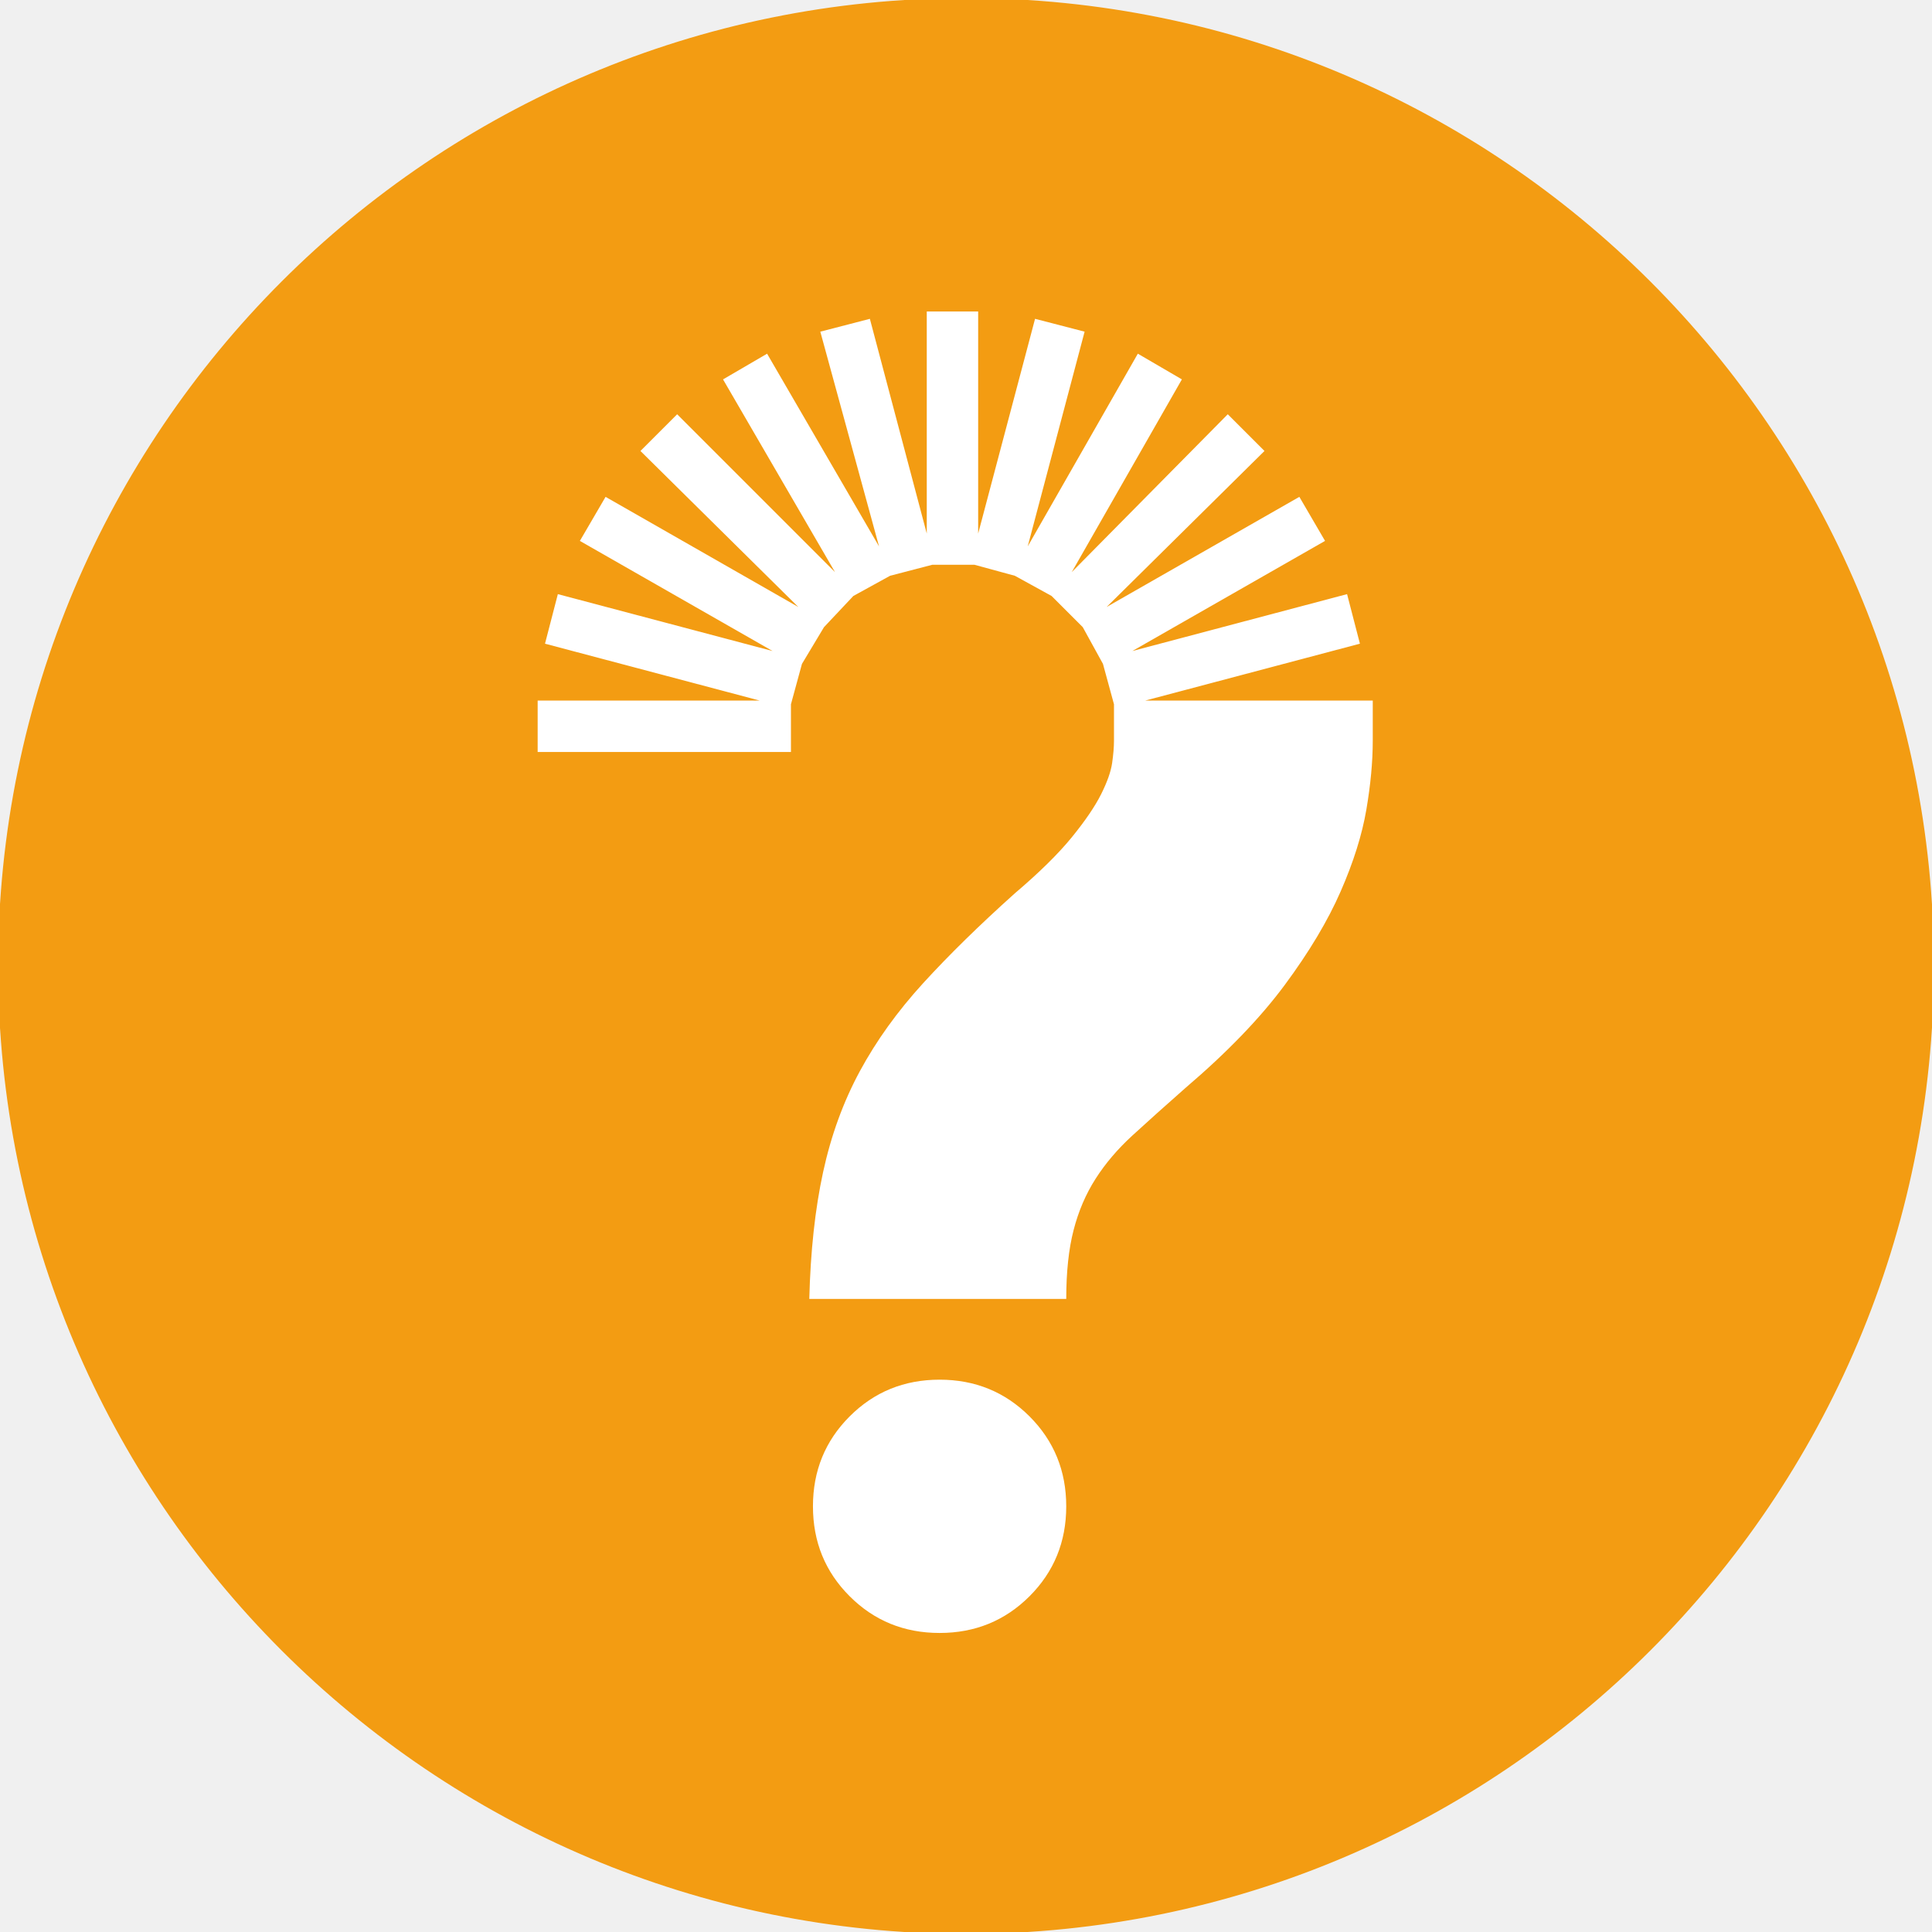
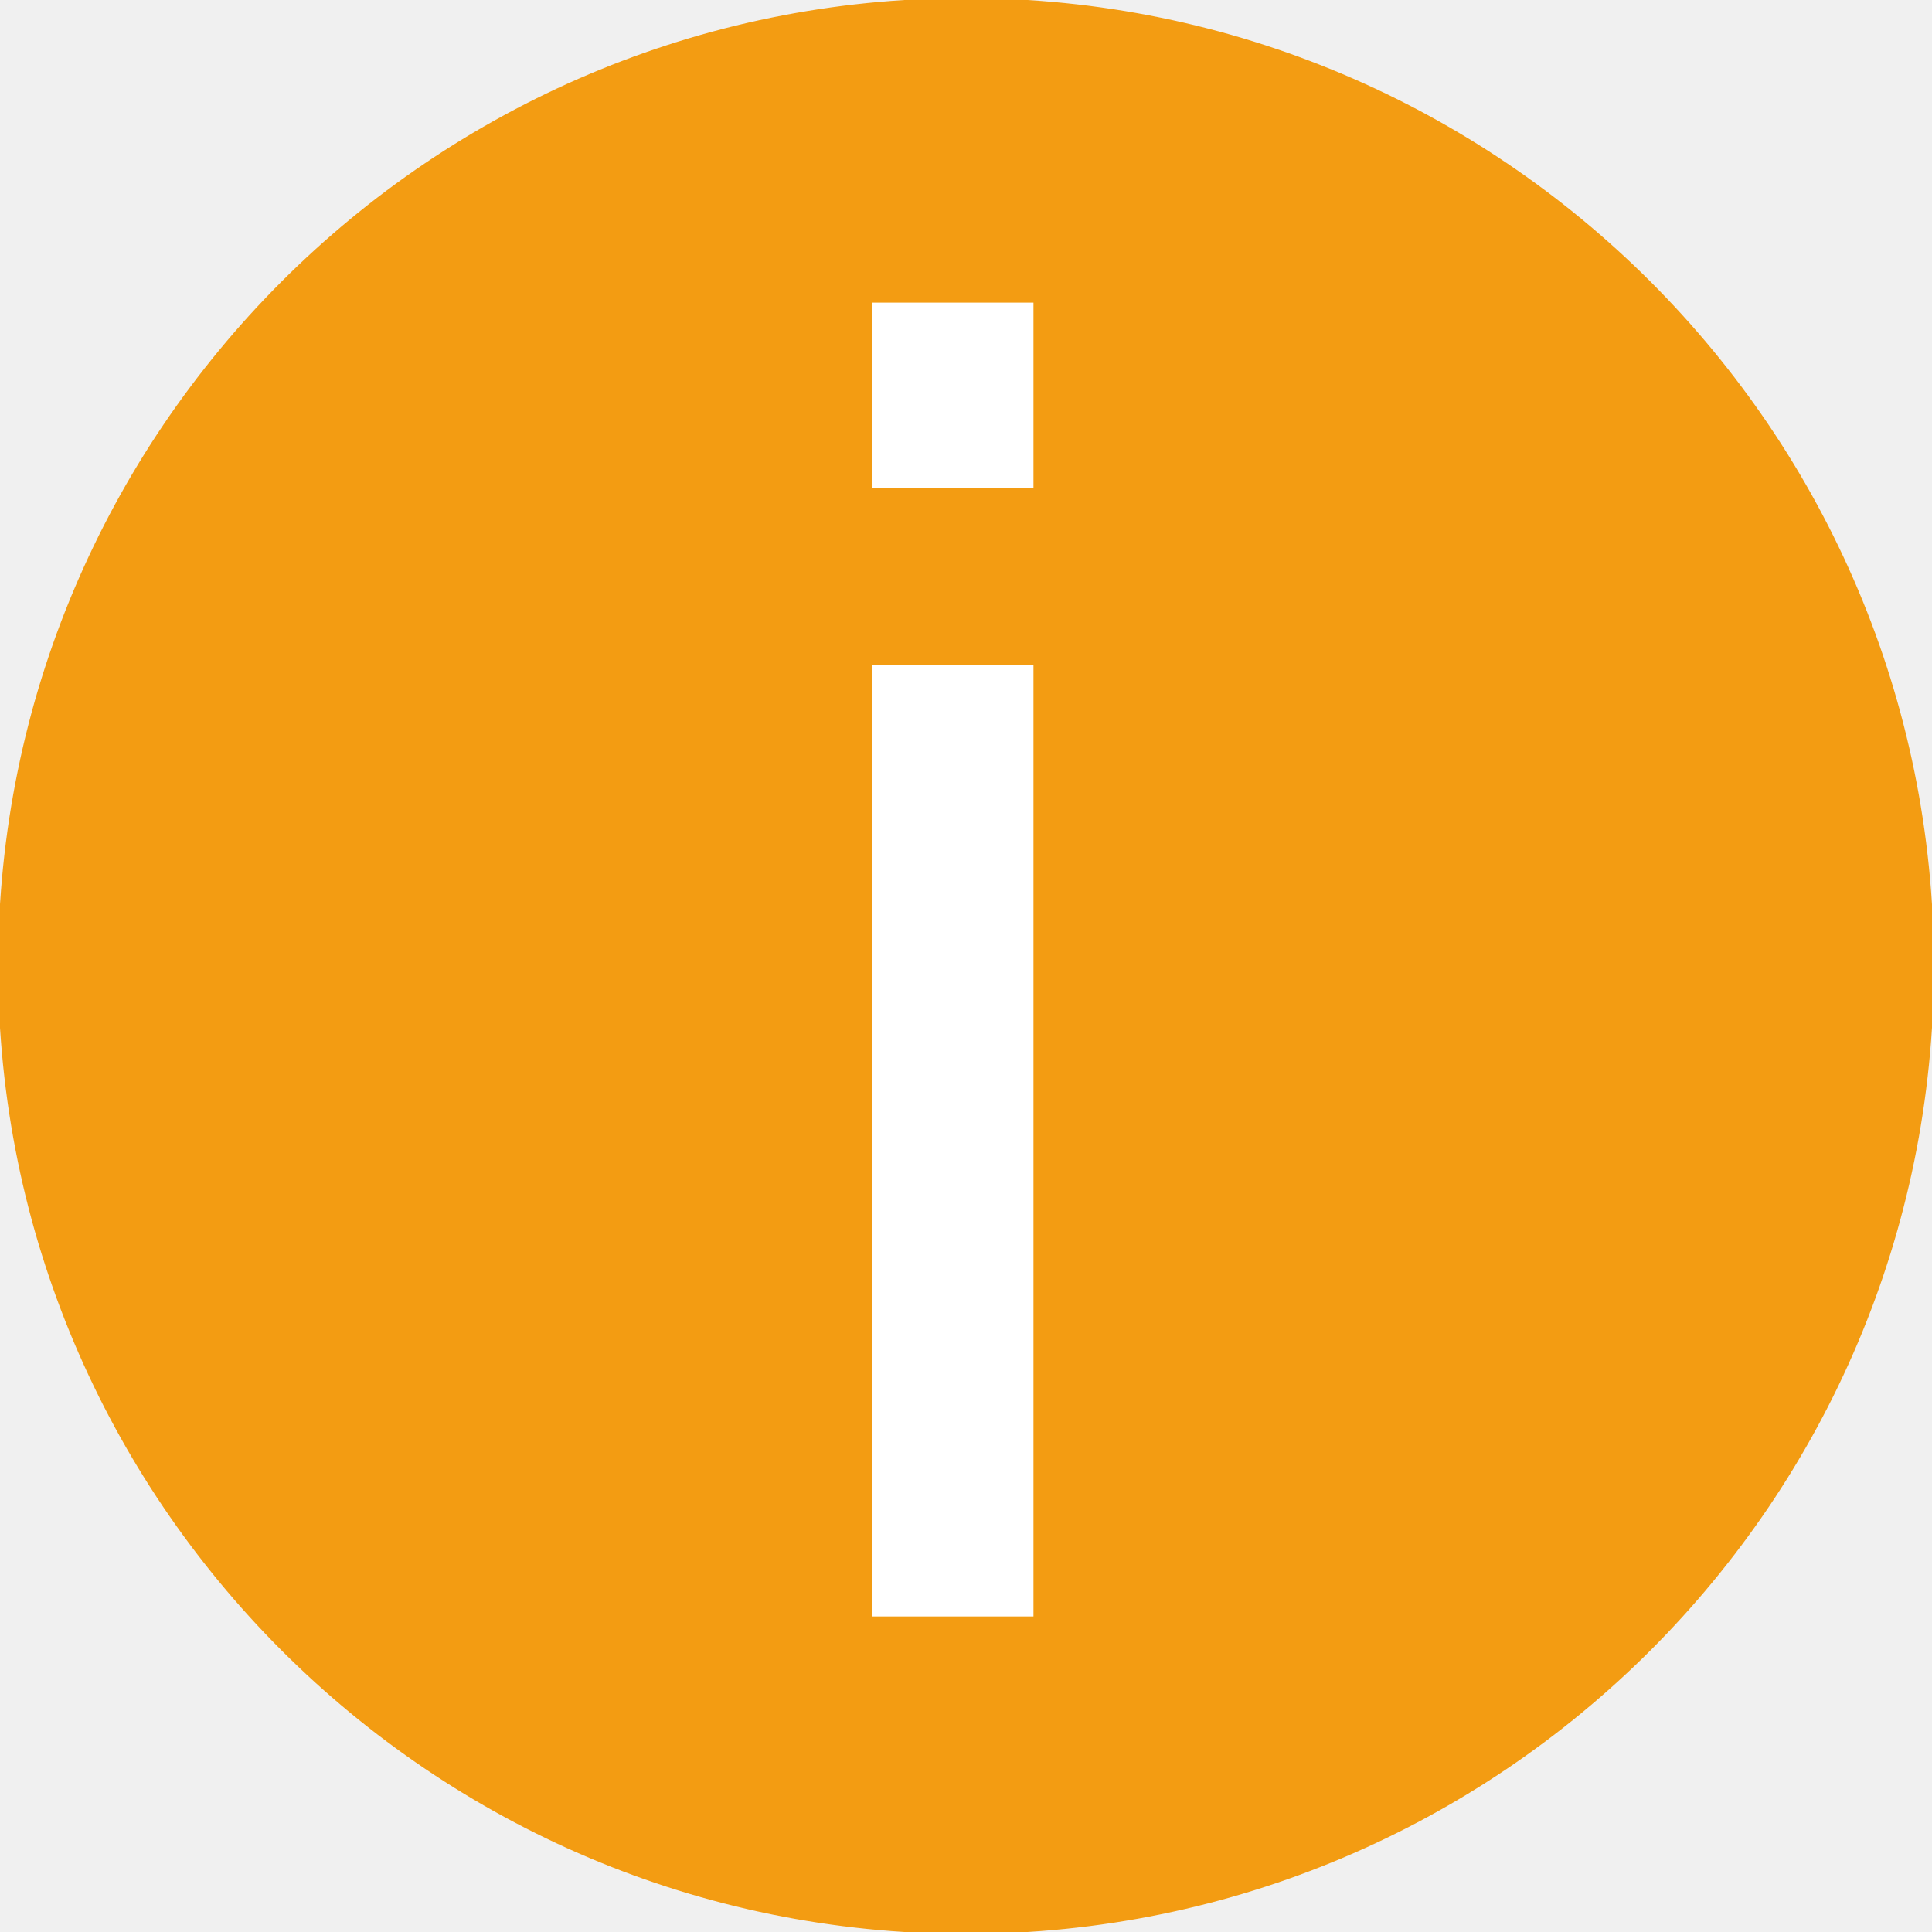
<svg xmlns="http://www.w3.org/2000/svg" version="1.1" id="Calque_1" x="0px" y="0px" width="500px" height="500px" viewBox="0 0 500 500" enable-background="new 0 0 500 500" xml:space="preserve">
-   <path fill="#F39C12" stroke="#F39C12" stroke-miterlimit="10" d="M500,250.002C500,388.068,388.071,500,250,500S0,388.068,0,250.002  C0,111.927,111.929,0,250,0S500,111.927,500,250.002z" />
+   <path fill="#F39C12" stroke="#F39C12" stroke-miterlimit="10" d="M500,250.002C500,388.068,388.071,500,250,500S0,388.068,0,250.002C0,111.927,111.929,0,250,0S500,111.927,500,250.002z" />
  <g>
-     <path fill="#FFFFFF" d="M355.267,191.759c0,5.389-0.557,11.326-1.662,17.813c-1.113,6.494-3.325,13.538-6.65,21.138   c-3.324,7.6-8.156,15.675-14.487,24.225c-6.338,8.551-14.888,17.42-25.649,26.601c-5.389,4.75-9.976,8.869-13.775,12.35   c-3.8,3.488-6.97,7.207-9.5,11.163c-2.538,3.963-4.438,8.394-5.7,13.3c-1.27,4.913-1.9,10.851-1.9,17.813h-66.5   c0.312-12.351,1.5-23.275,3.563-32.775c2.056-9.5,5.225-18.206,9.5-26.125c4.275-7.911,9.738-15.512,16.388-22.8   c6.65-7.281,14.561-15.037,23.75-23.275c6.33-5.381,11.236-10.212,14.725-14.488c3.48-4.275,6.012-7.993,7.6-11.162   c1.581-3.162,2.531-5.856,2.85-8.075c0.313-2.212,0.476-4.112,0.476-5.7v-9.5l-2.851-10.45l-5.225-9.5l-8.074-8.075l-9.5-5.225   l-10.451-2.85h-10.924l-10.925,2.85l-9.5,5.225l-7.6,8.075l-5.7,9.5l-2.85,10.45v12.35h-65.55v-13.3h57.475l-55.575-14.725   l3.325-12.825l55.575,14.725l-49.875-28.5l6.65-11.4l49.875,28.5l-40.85-40.375l9.5-9.5l40.85,40.85l-28.975-49.875l11.4-6.65   l28.975,49.875l-15.2-55.575l12.825-3.325l14.725,55.575V80.609h13.301v57.475l14.725-55.575l12.824,3.325l-14.725,55.575   l28.5-49.875l11.4,6.65l-28.5,49.875l40.375-40.85l9.5,9.5l-40.85,40.375l49.874-28.5l6.65,11.4l-49.875,28.5l55.575-14.725   l3.325,12.825l-55.575,14.725h58.899V191.759z M210.392,389.834c0-9.181,3.162-16.937,9.5-23.275c6.331-6.33,14.086-9.5,23.275-9.5   c9.181,0,16.937,3.17,23.274,9.5c6.332,6.339,9.5,14.095,9.5,23.275c0,9.188-3.168,16.944-9.5,23.275   c-6.338,6.33-14.094,9.5-23.274,9.5c-9.188,0-16.944-3.17-23.275-9.5C213.554,406.778,210.392,399.022,210.392,389.834z" />
+     <path fill="#FFFFFF" d="M225.71,126.33v-48.01h41.749v48.01H225.71z M225.71,418.334V172.021h41.749v246.313H225.71z" />
  </g>
</svg>
